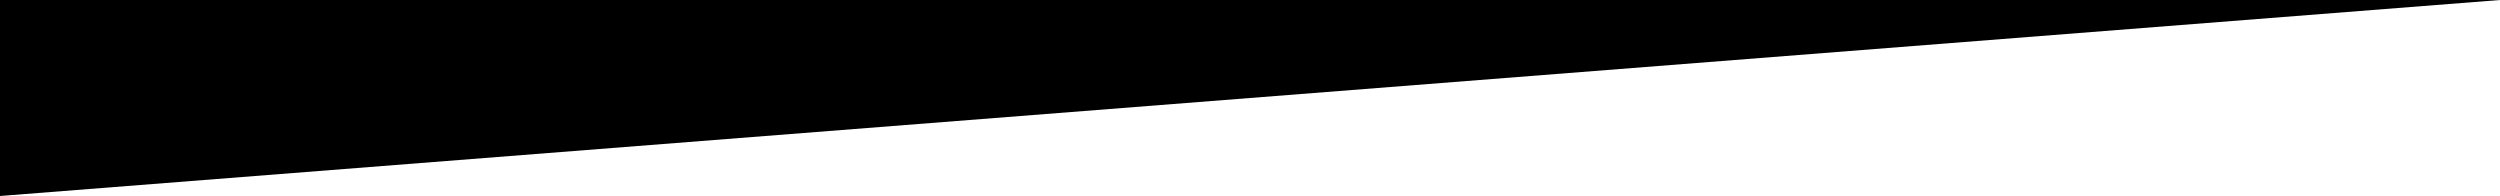
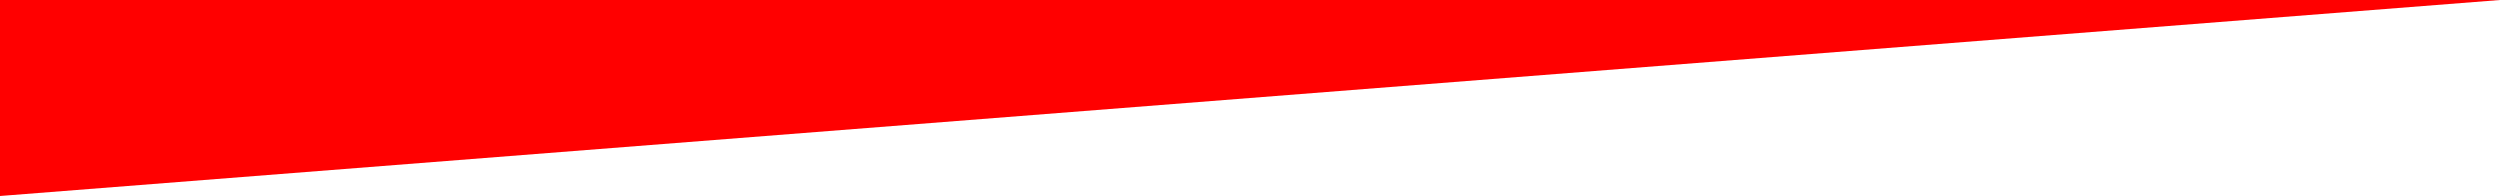
<svg xmlns="http://www.w3.org/2000/svg" version="1.0" id="Layer_1" x="0px" y="0px" width="1200px" height="94.074px" viewBox="0 0 1200 94.074" enable-background="new 0 0 1200 94.074" xml:space="preserve">
-   <polygon fill="#000000" points="1200,0 0,0 0,94.074 " />
+   <polygon fill="red" points="1200,0 0,0 0,94.074 " />
</svg>
